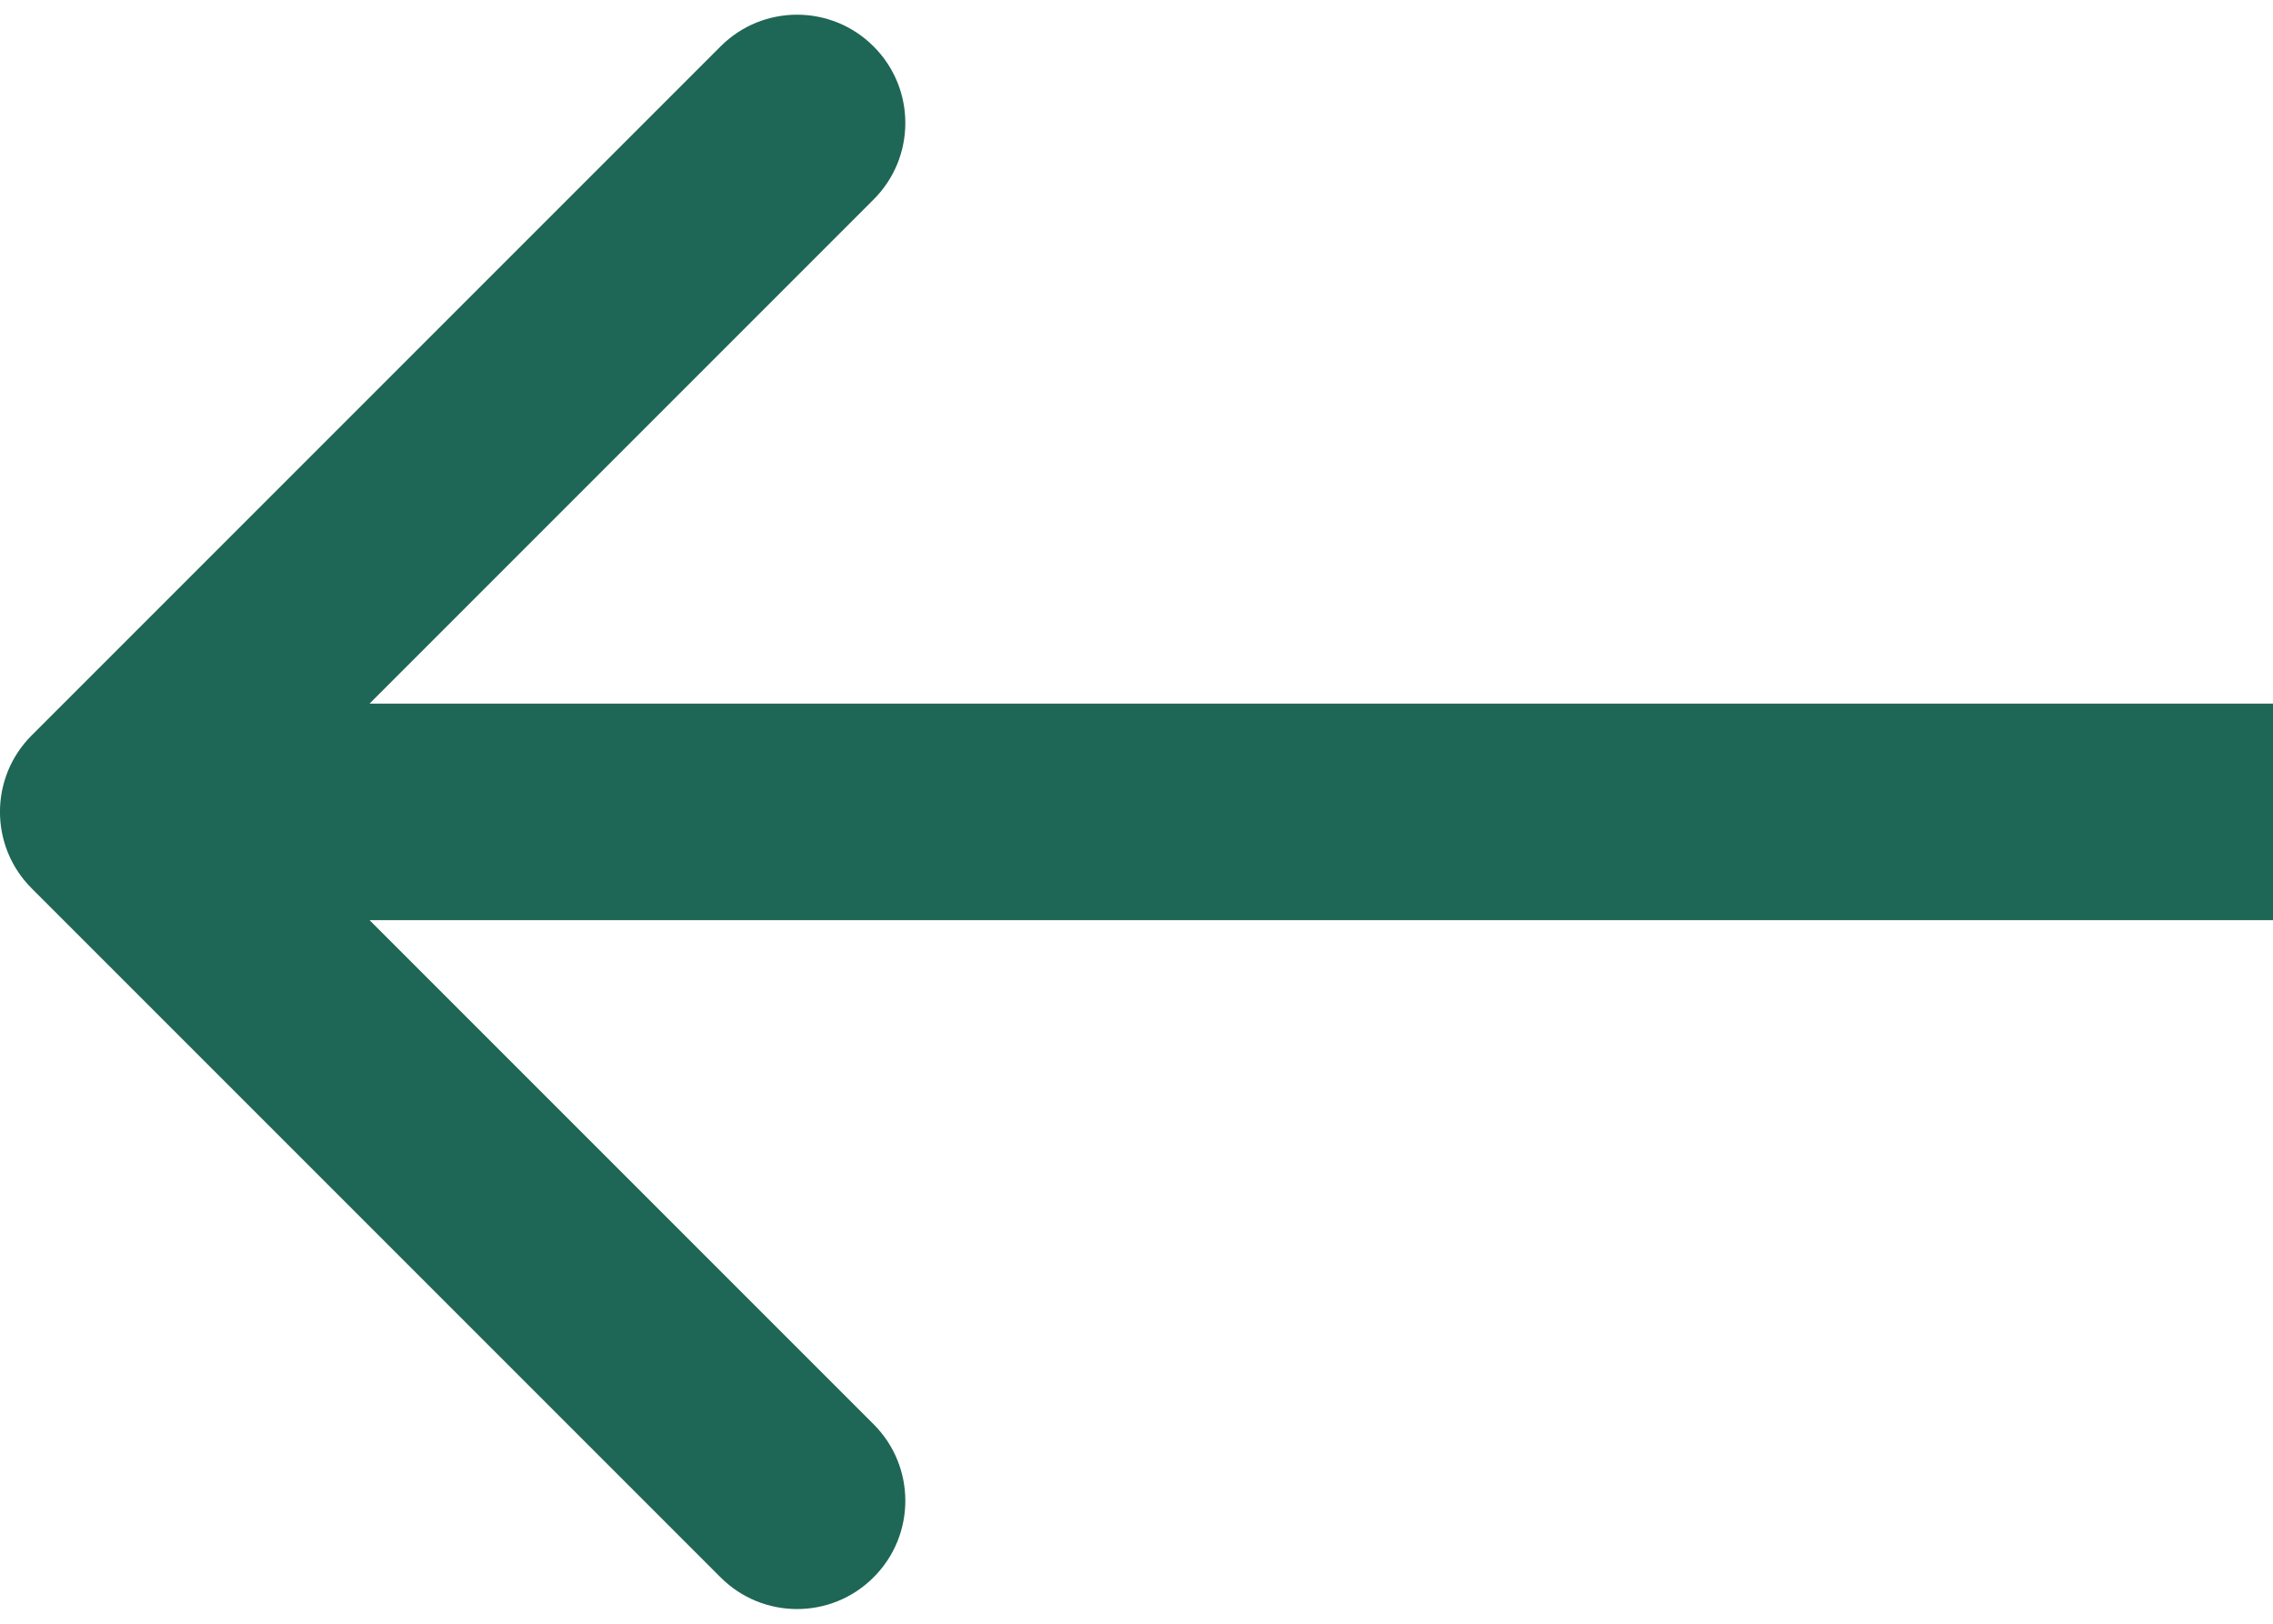
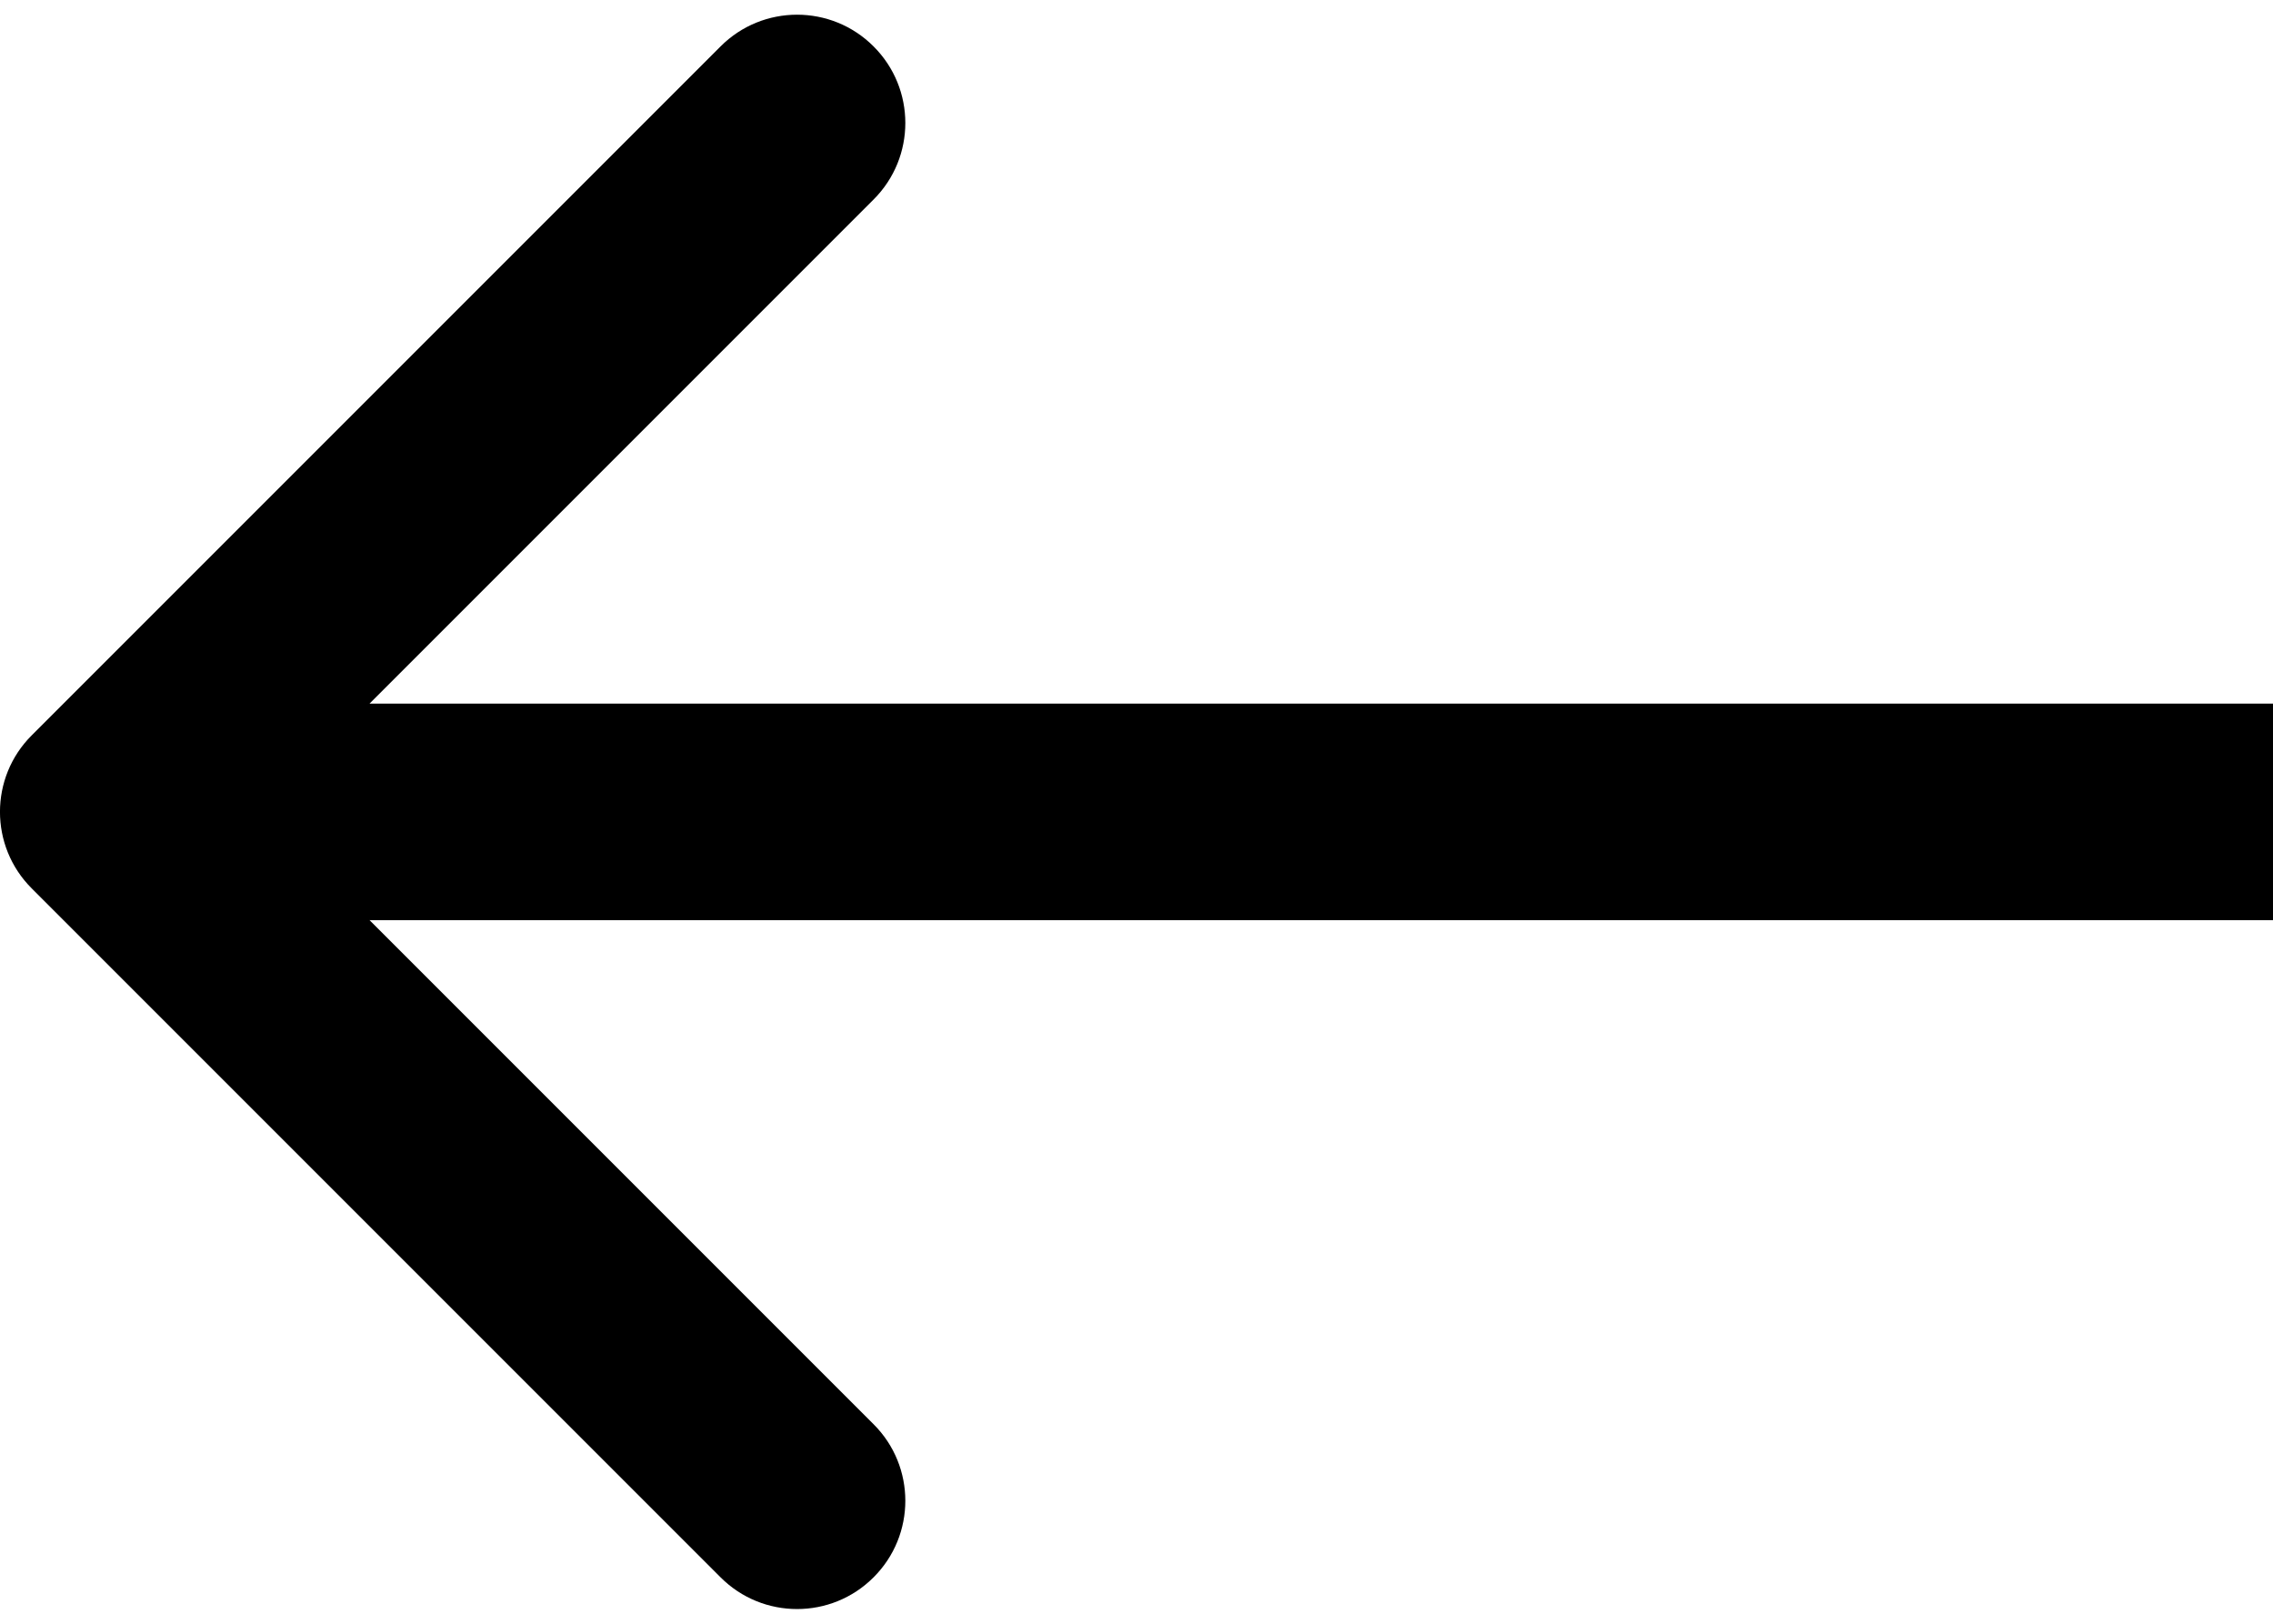
<svg xmlns="http://www.w3.org/2000/svg" width="21" height="15" viewBox="0 0 21 15" fill="none">
-   <path d="M0.293 6.793C-0.098 7.183 -0.098 7.817 0.293 8.207L6.657 14.571C7.047 14.962 7.681 14.962 8.071 14.571C8.462 14.181 8.462 13.547 8.071 13.157L2.414 7.5L8.071 1.843C8.462 1.453 8.462 0.819 8.071 0.429C7.681 0.038 7.047 0.038 6.657 0.429L0.293 6.793ZM21 6.5L1 6.5L1 8.5L21 8.5L21 6.5Z" fill="#1E6655" />
+   <path d="M0.293 6.793C-0.098 7.183 -0.098 7.817 0.293 8.207L6.657 14.571C7.047 14.962 7.681 14.962 8.071 14.571C8.462 14.181 8.462 13.547 8.071 13.157L2.414 7.5L8.071 1.843C8.462 1.453 8.462 0.819 8.071 0.429C7.681 0.038 7.047 0.038 6.657 0.429L0.293 6.793ZM21 6.5L1 6.5L1 8.5L21 8.5L21 6.5Z" fill="#000000" />
</svg>
